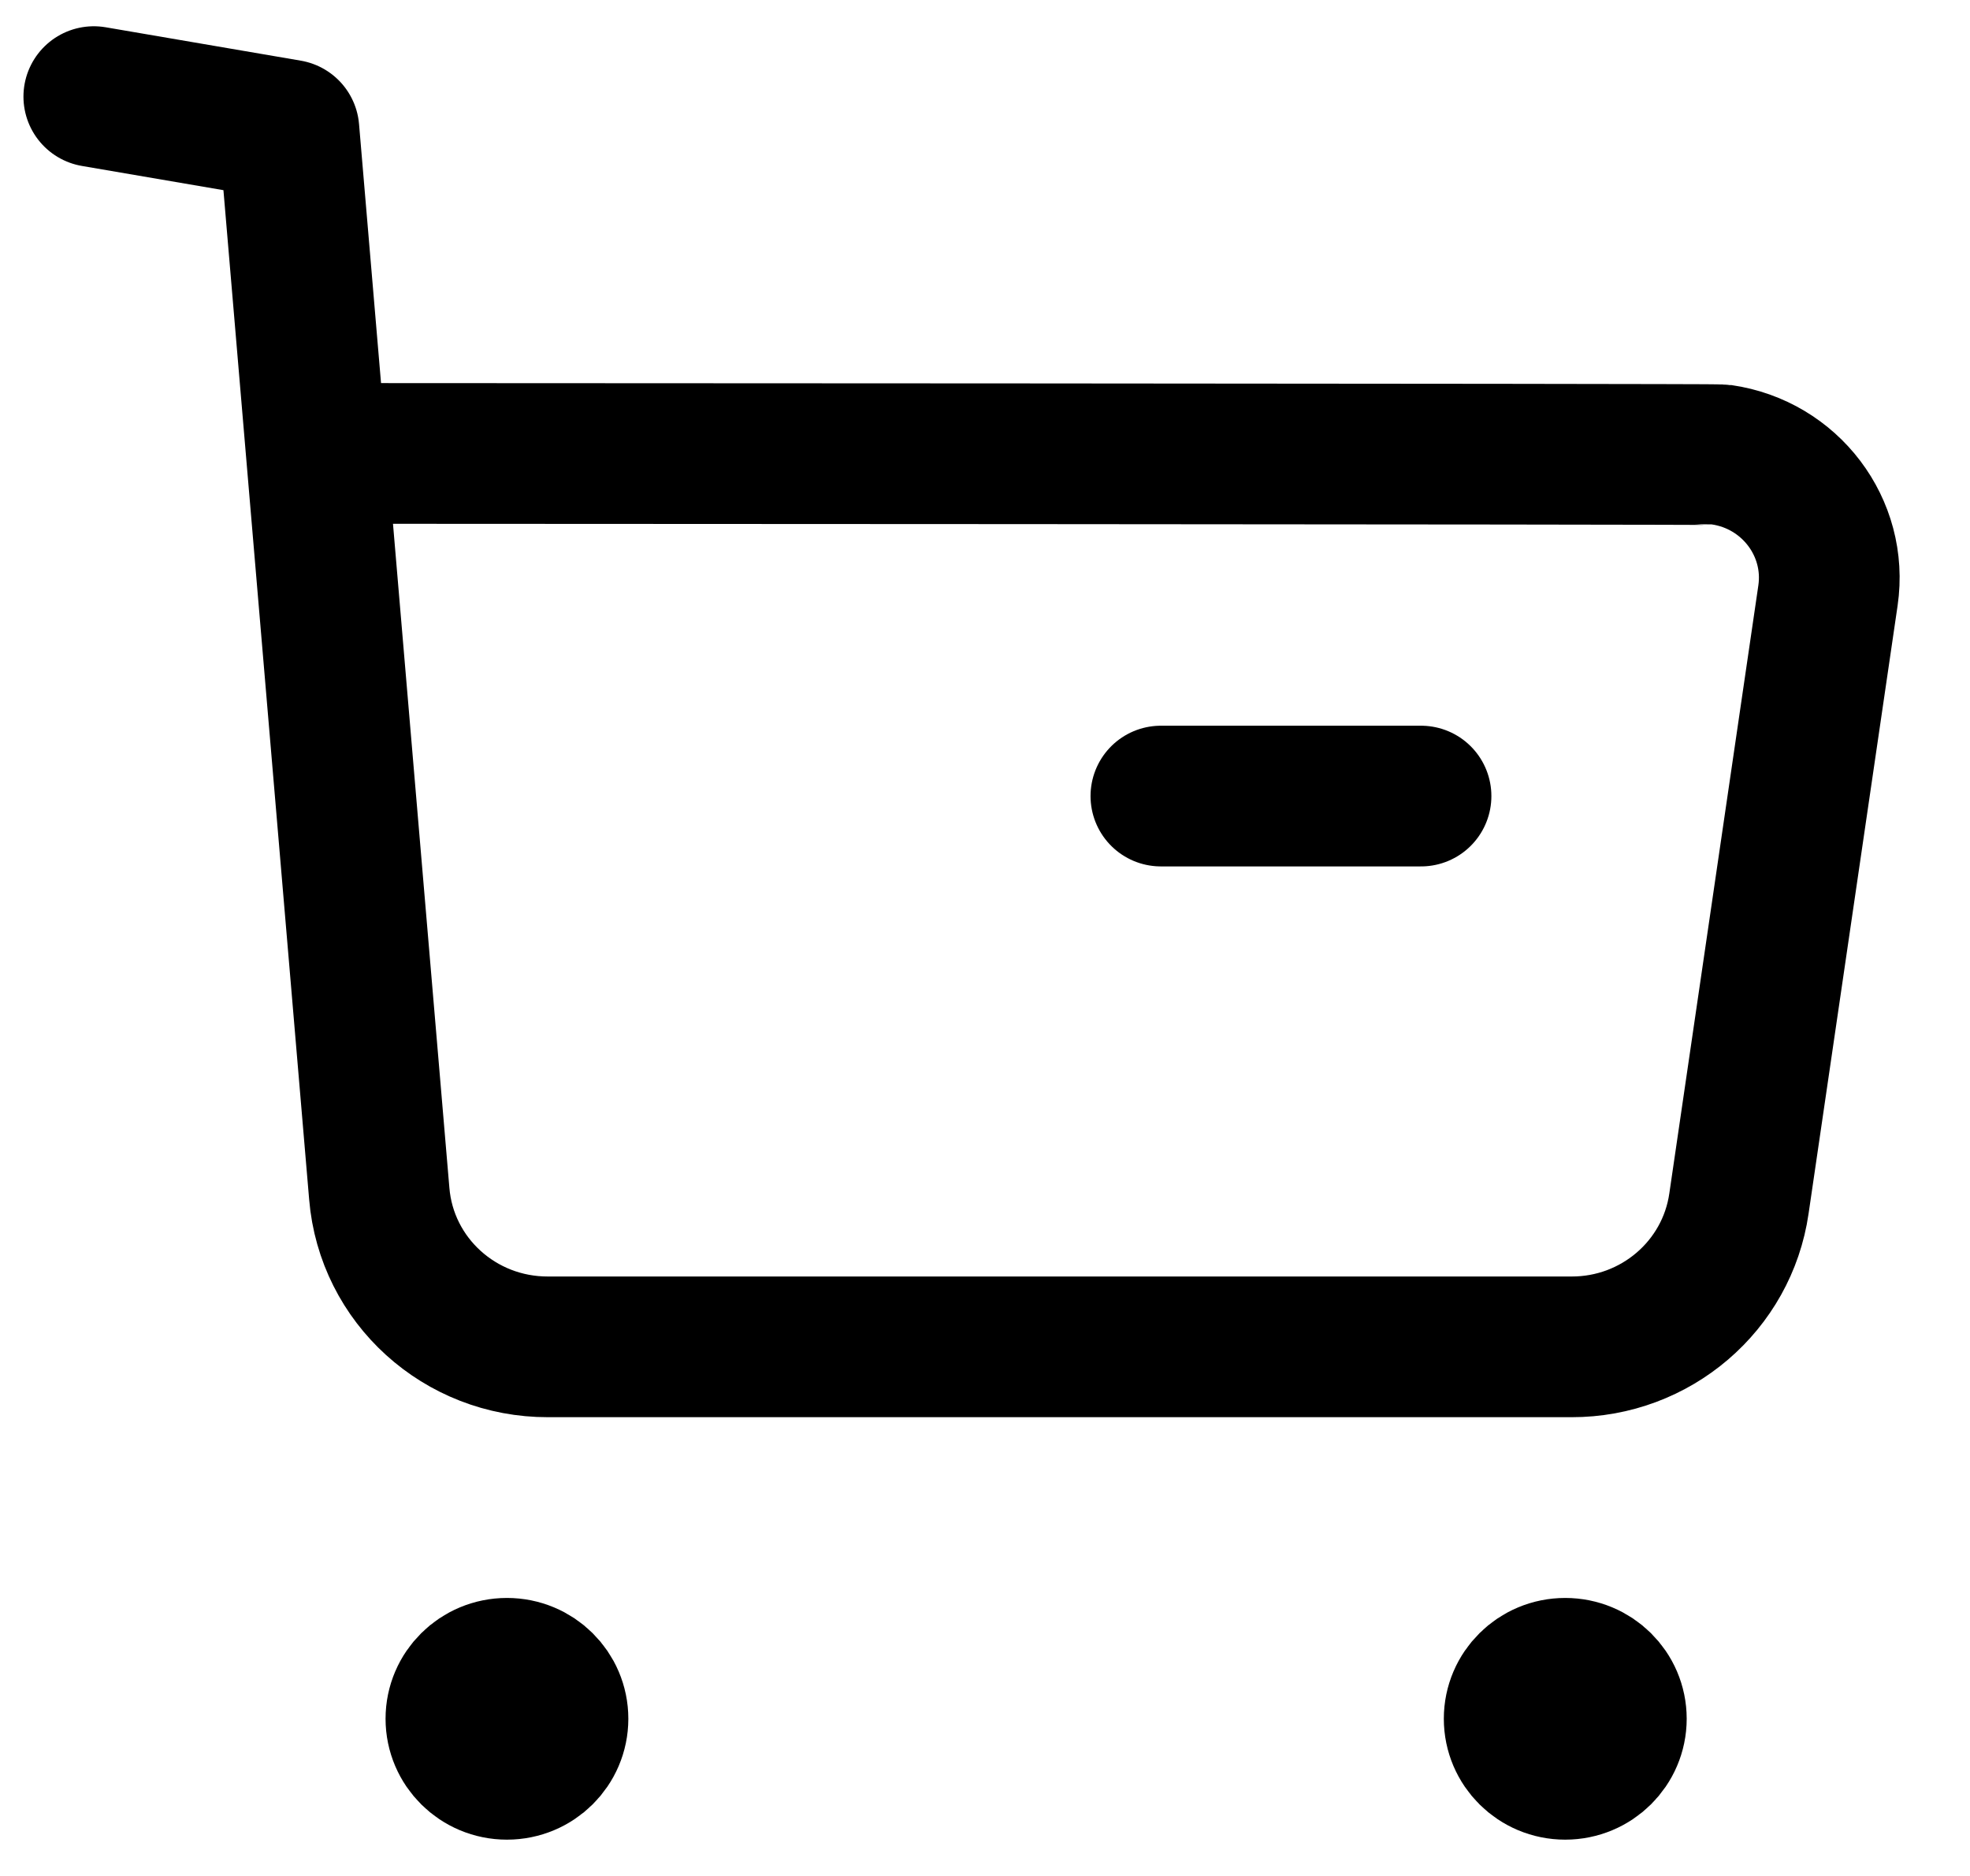
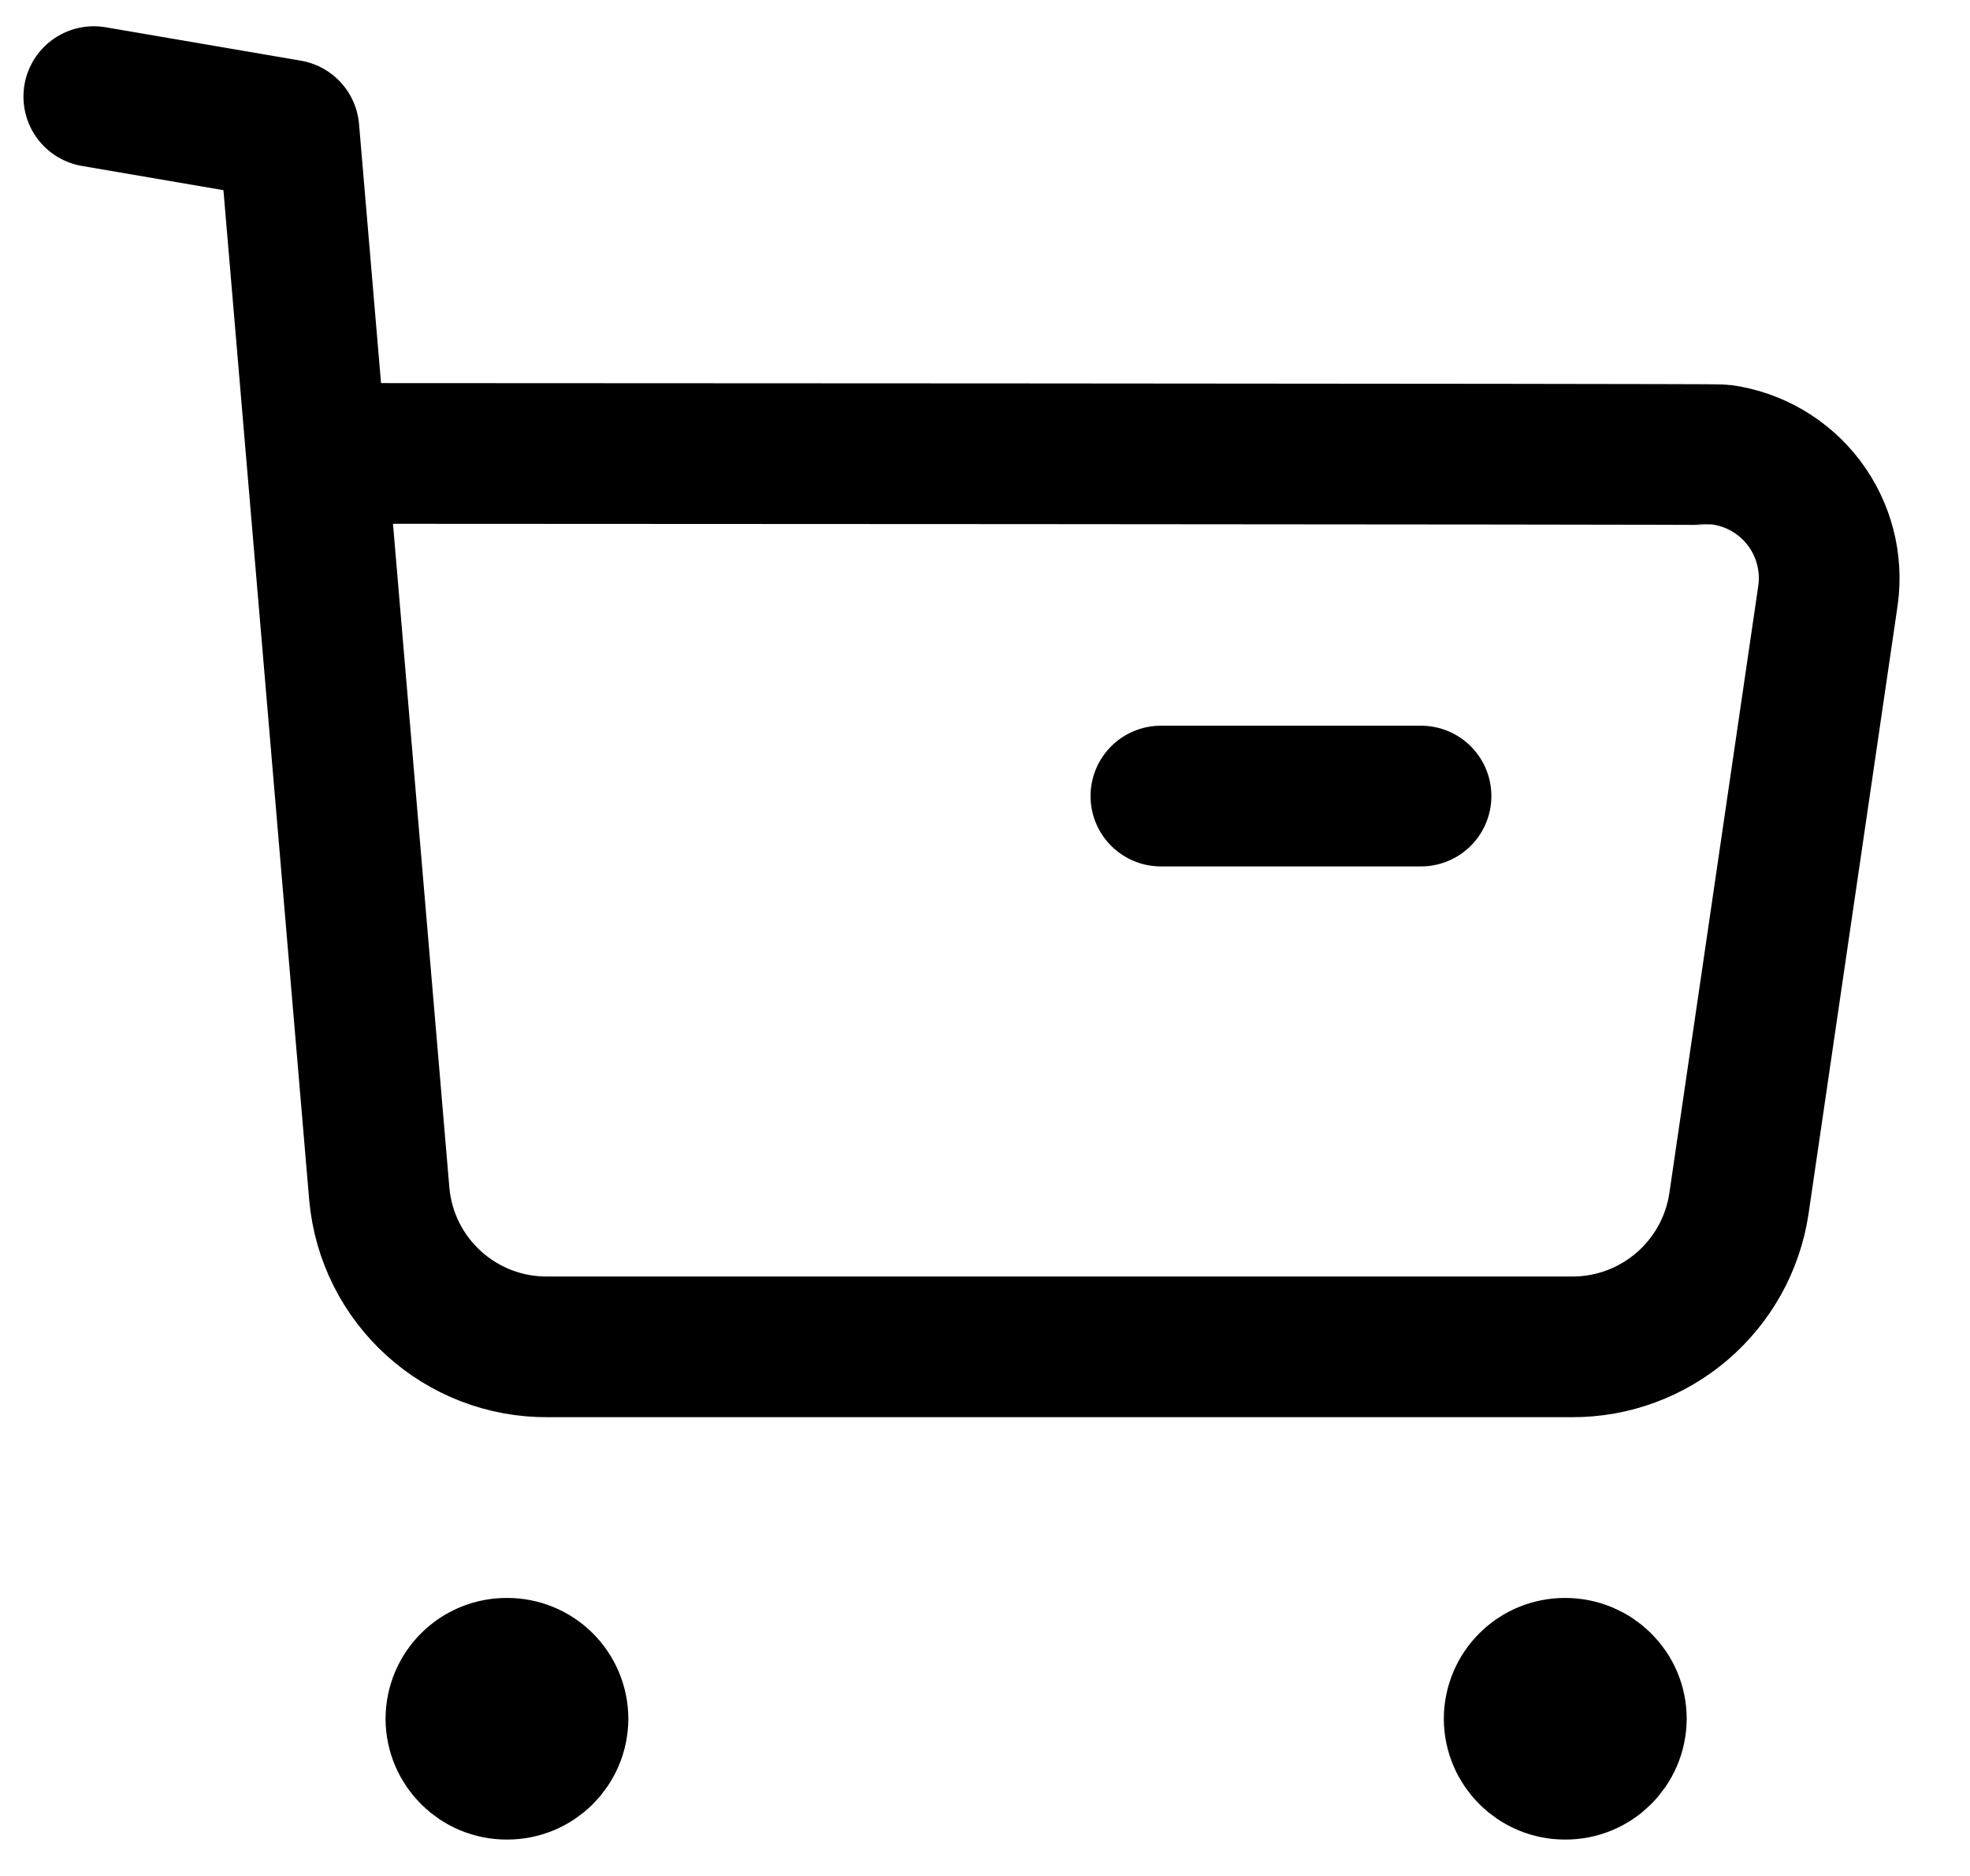
- <svg xmlns="http://www.w3.org/2000/svg" width="21" height="20" viewBox="0 0 21 20" fill="none">
-   <path d="M1 1.03L3.08 1.386L4.043 12.726C4.12 13.652 4.903 14.362 5.843 14.359H16.752C17.649 14.361 18.41 13.709 18.537 12.831L19.486 6.349C19.592 5.625 19.083 4.953 18.351 4.848C18.287 4.839 3.414 4.834 3.414 4.834" stroke="black" stroke-width="1.5" stroke-linecap="round" stroke-linejoin="round" />
-   <path d="M12.375 8.487H15.148" stroke="black" stroke-width="1.5" stroke-linecap="round" stroke-linejoin="round" />
-   <path fill-rule="evenodd" clip-rule="evenodd" d="M5.404 17.786C5.705 17.786 5.948 18.027 5.948 18.324C5.948 18.621 5.705 18.863 5.404 18.863C5.103 18.863 4.86 18.621 4.86 18.324C4.86 18.027 5.103 17.786 5.404 17.786Z" fill="black" stroke="black" stroke-width="1.5" stroke-linecap="round" stroke-linejoin="round" />
-   <path fill-rule="evenodd" clip-rule="evenodd" d="M16.685 17.786C16.986 17.786 17.23 18.027 17.23 18.324C17.23 18.621 16.986 18.863 16.685 18.863C16.384 18.863 16.141 18.621 16.141 18.324C16.141 18.027 16.384 17.786 16.685 17.786Z" fill="black" stroke="black" stroke-width="1.5" stroke-linecap="round" stroke-linejoin="round" />
+ <svg xmlns="http://www.w3.org/2000/svg" width="21" height="20" fill="none">
+   <path d="M1 1.03l2.08.356.963 11.34a1.79 1.79 0 001.8 1.633h10.909a1.794 1.794 0 001.785-1.528l.949-6.482a1.328 1.328 0 00-1.135-1.501c-.064-.009-14.937-.014-14.937-.014m8.961 3.653h2.773" stroke="#000" stroke-width="1.5" stroke-linecap="round" stroke-linejoin="round" />
+   <path fill-rule="evenodd" clip-rule="evenodd" d="M5.404 17.786a.54.54 0 01.544.538.541.541 0 01-.544.538.541.541 0 01-.544-.538.54.54 0 01.544-.538zm11.281 0c.3 0 .545.24.545.538a.542.542 0 01-.545.538.541.541 0 01-.544-.538.54.54 0 01.544-.538z" fill="#000" stroke="#000" stroke-width="1.5" stroke-linecap="round" stroke-linejoin="round" />
</svg>
